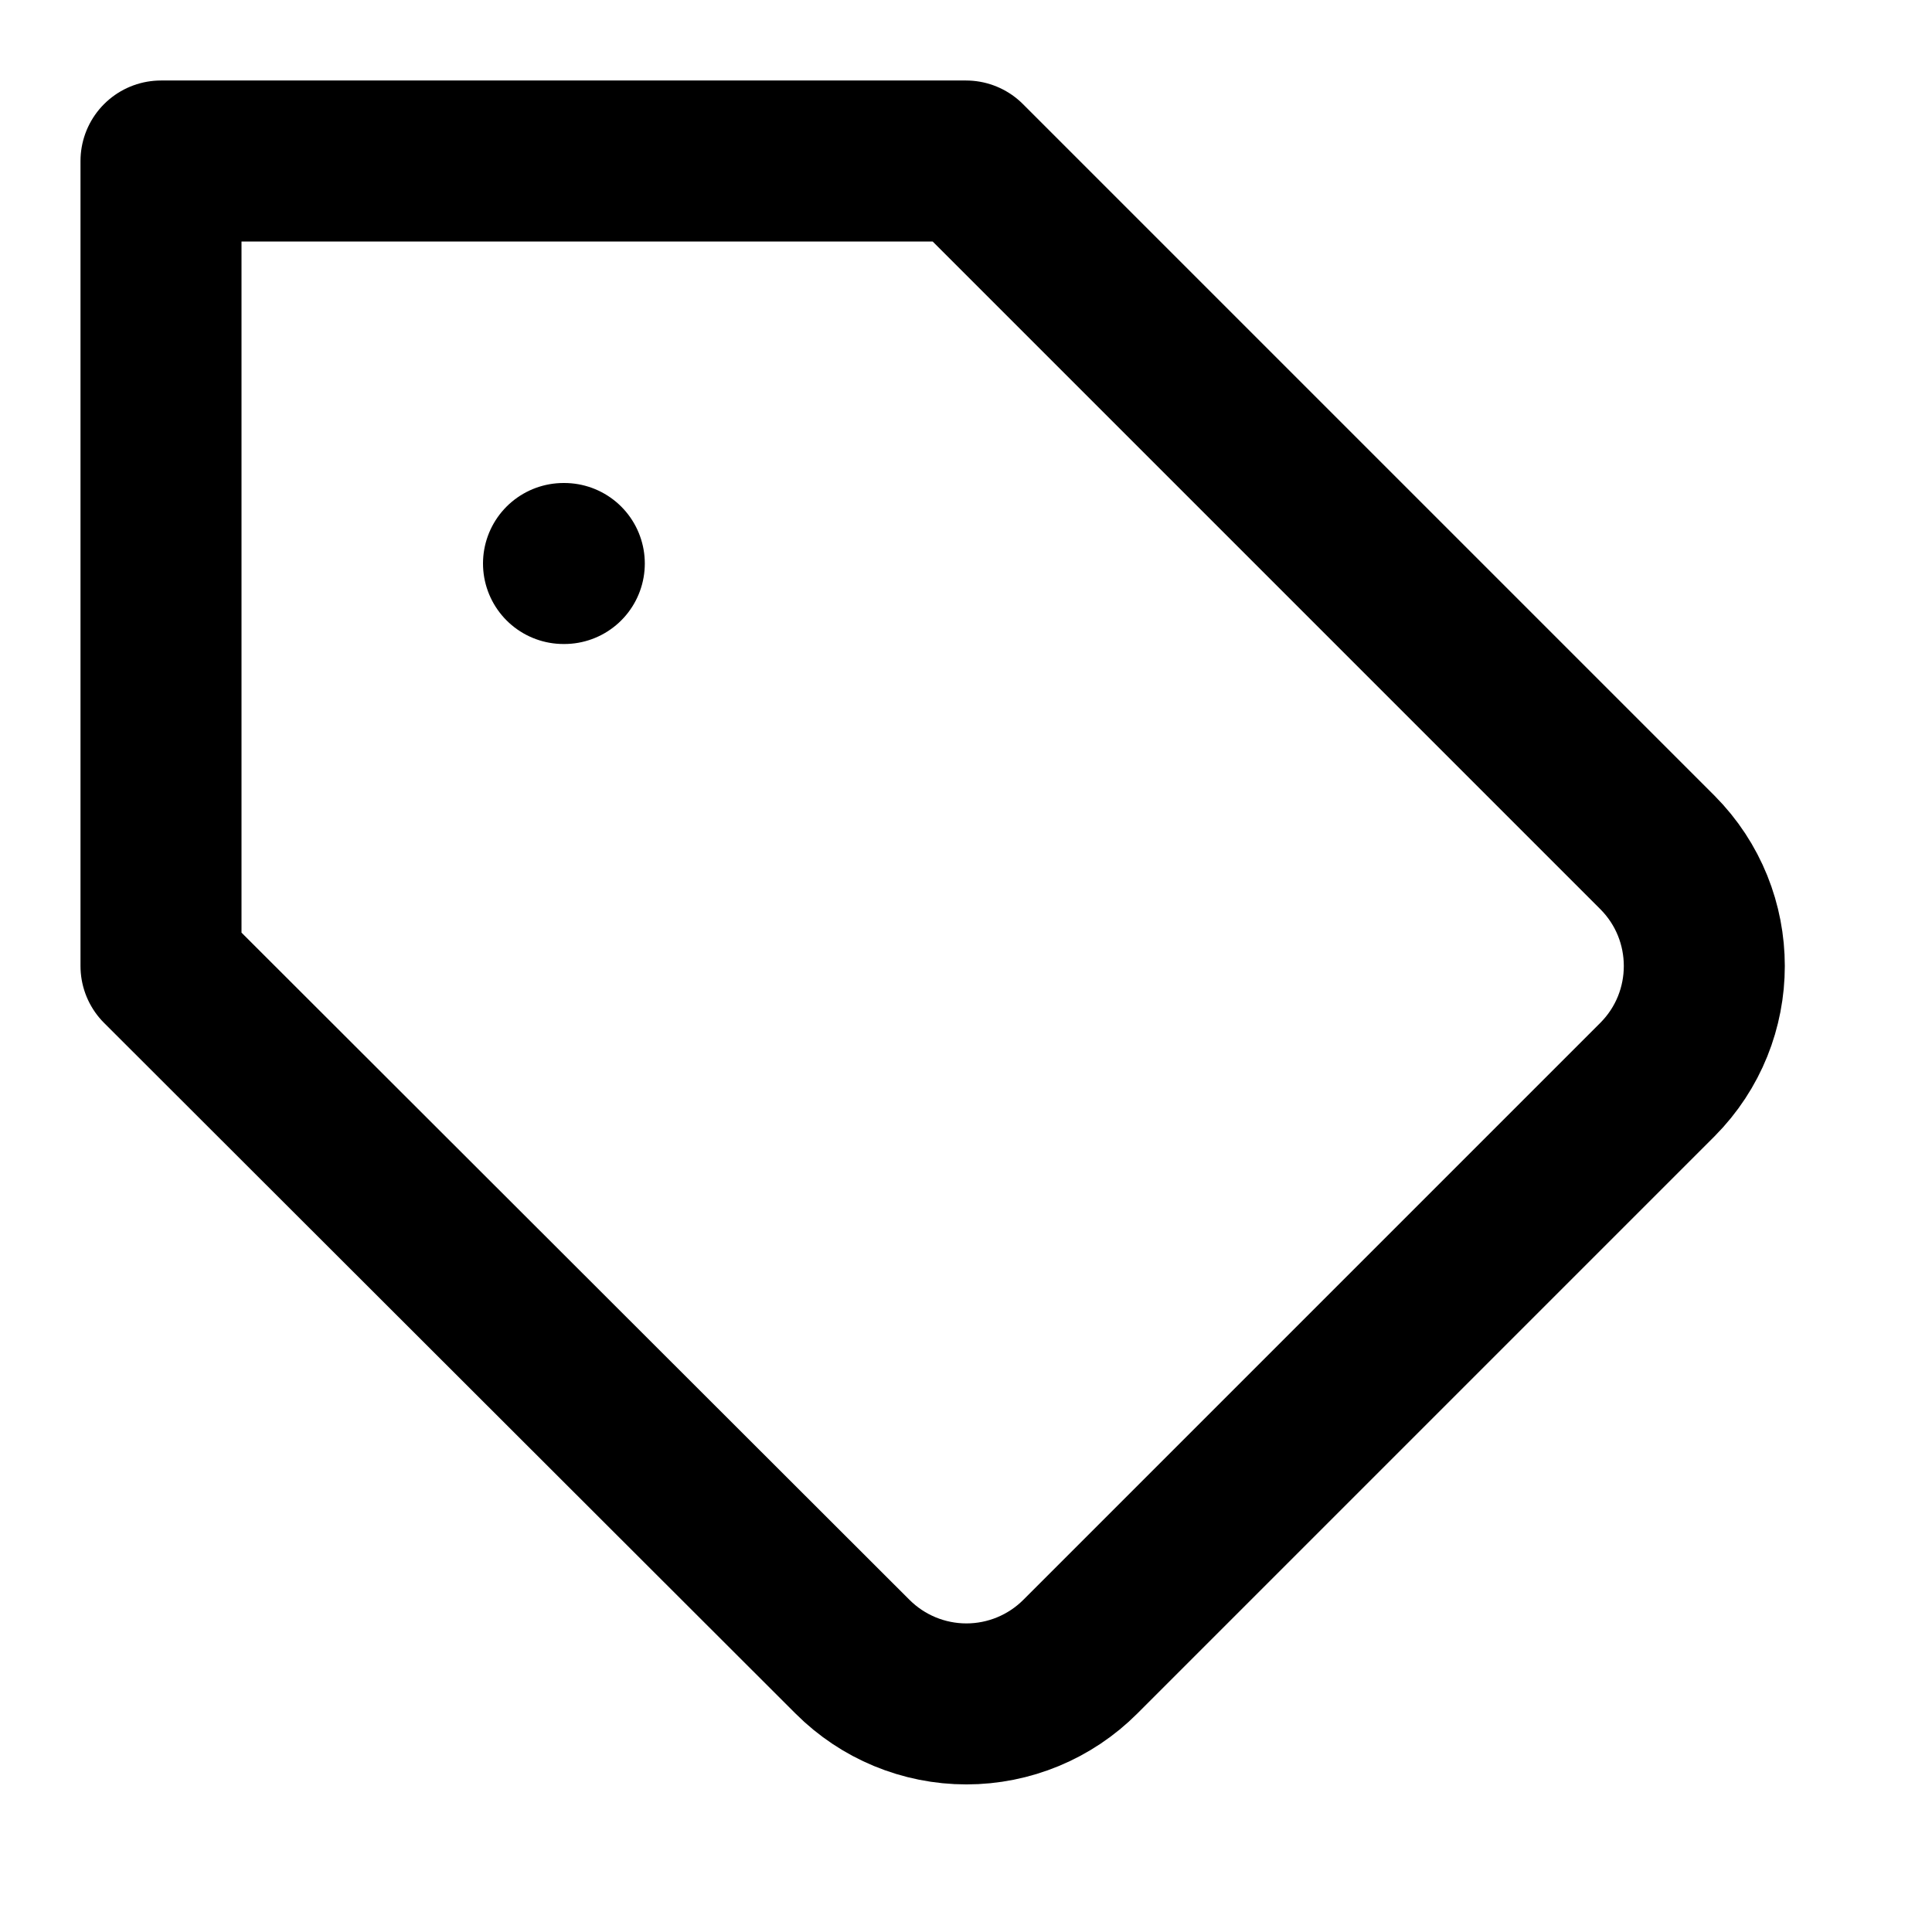
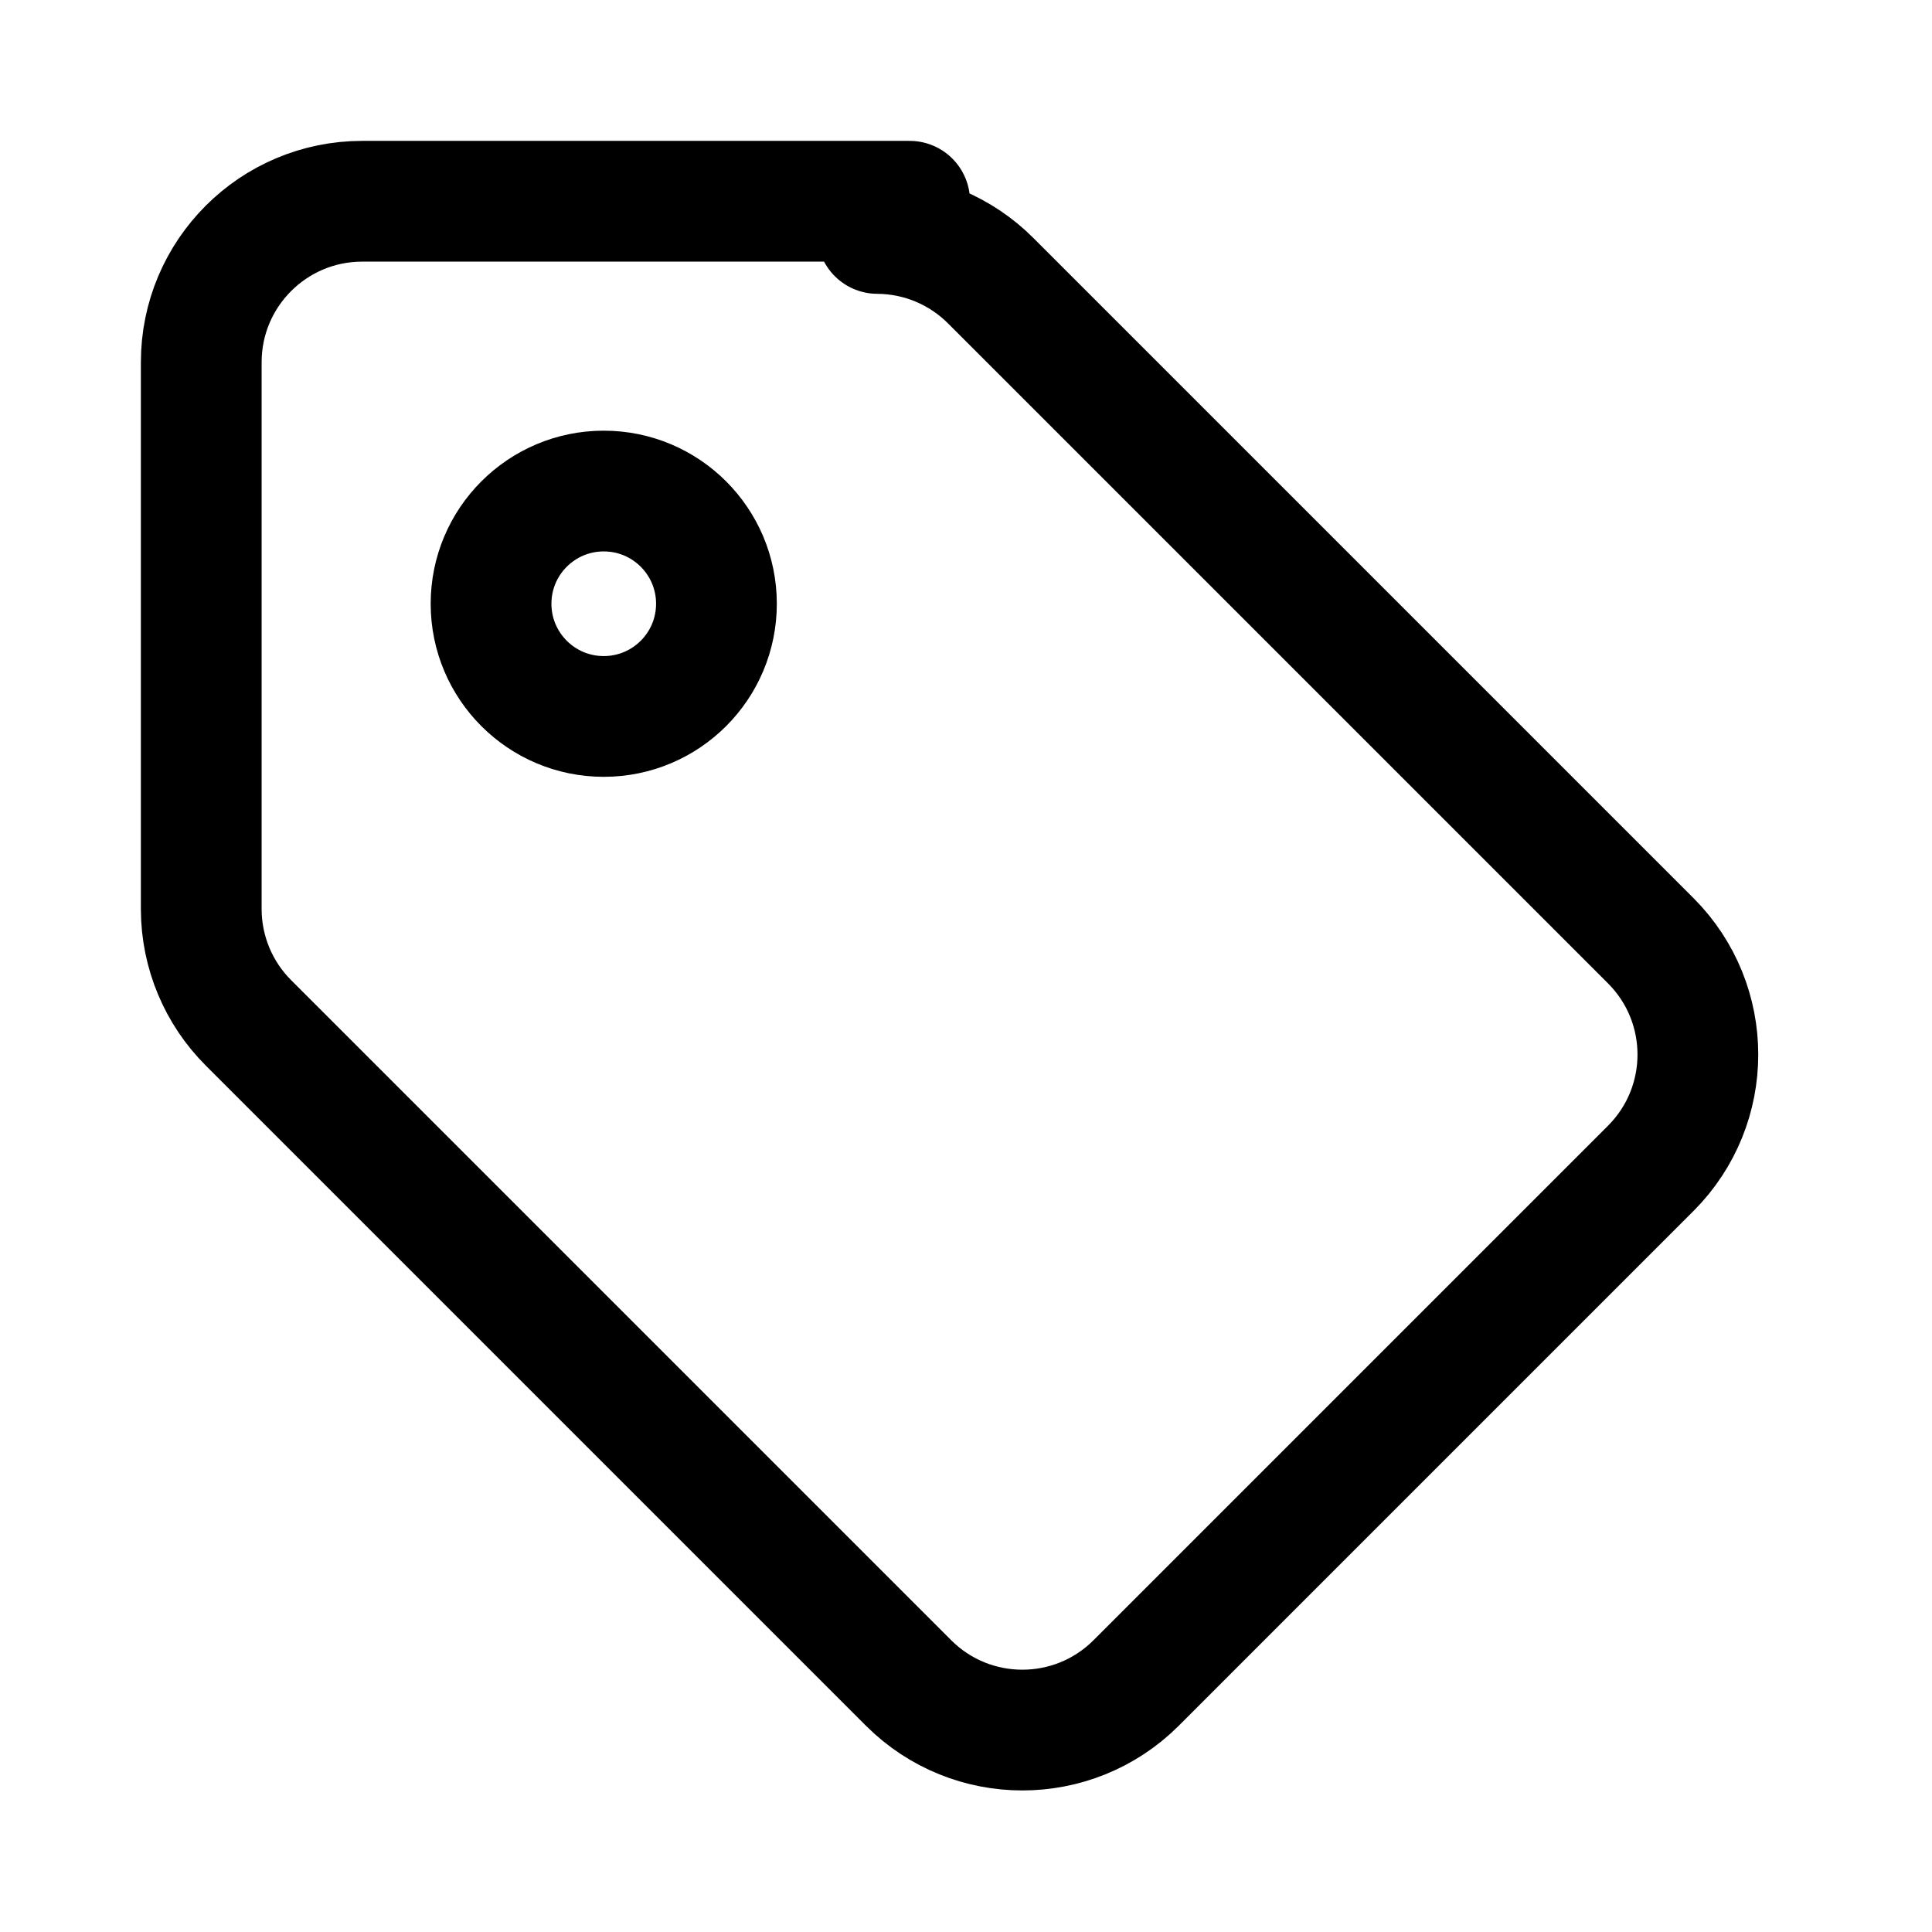
- <svg xmlns="http://www.w3.org/2000/svg" viewBox="0 0 24 24" fill="none" stroke="currentColor" stroke-width="2" stroke-linecap="round" stroke-linejoin="round">
-   <path d="M20.59 13.41l-7.17 7.17a2 2 0 0 1-2.83 0L2 12V2h10l8.59 8.59a2 2 0 0 1 0 2.82z" />
-   <line x1="7" y1="7" x2="7.01" y2="7" />
+ <svg xmlns="http://www.w3.org/2000/svg" viewBox="0 0 24 24" fill="none" stroke="currentColor" stroke-width="1.5" stroke-linecap="round" stroke-linejoin="round">
+   <path d="M11.3 2.5H4.5a2 2 0 0 0-2 2v6.8a2 2 0 0 0 .59 1.41l8.2 8.2a2 2 0 0 0 2.82 0l6.4-6.4a2 2 0 0 0 0-2.82l-8.2-8.2a2 2 0 0 0-1.41-.59Z" />
+   <circle cx="7.5" cy="7.5" r="1.4" />
</svg>
